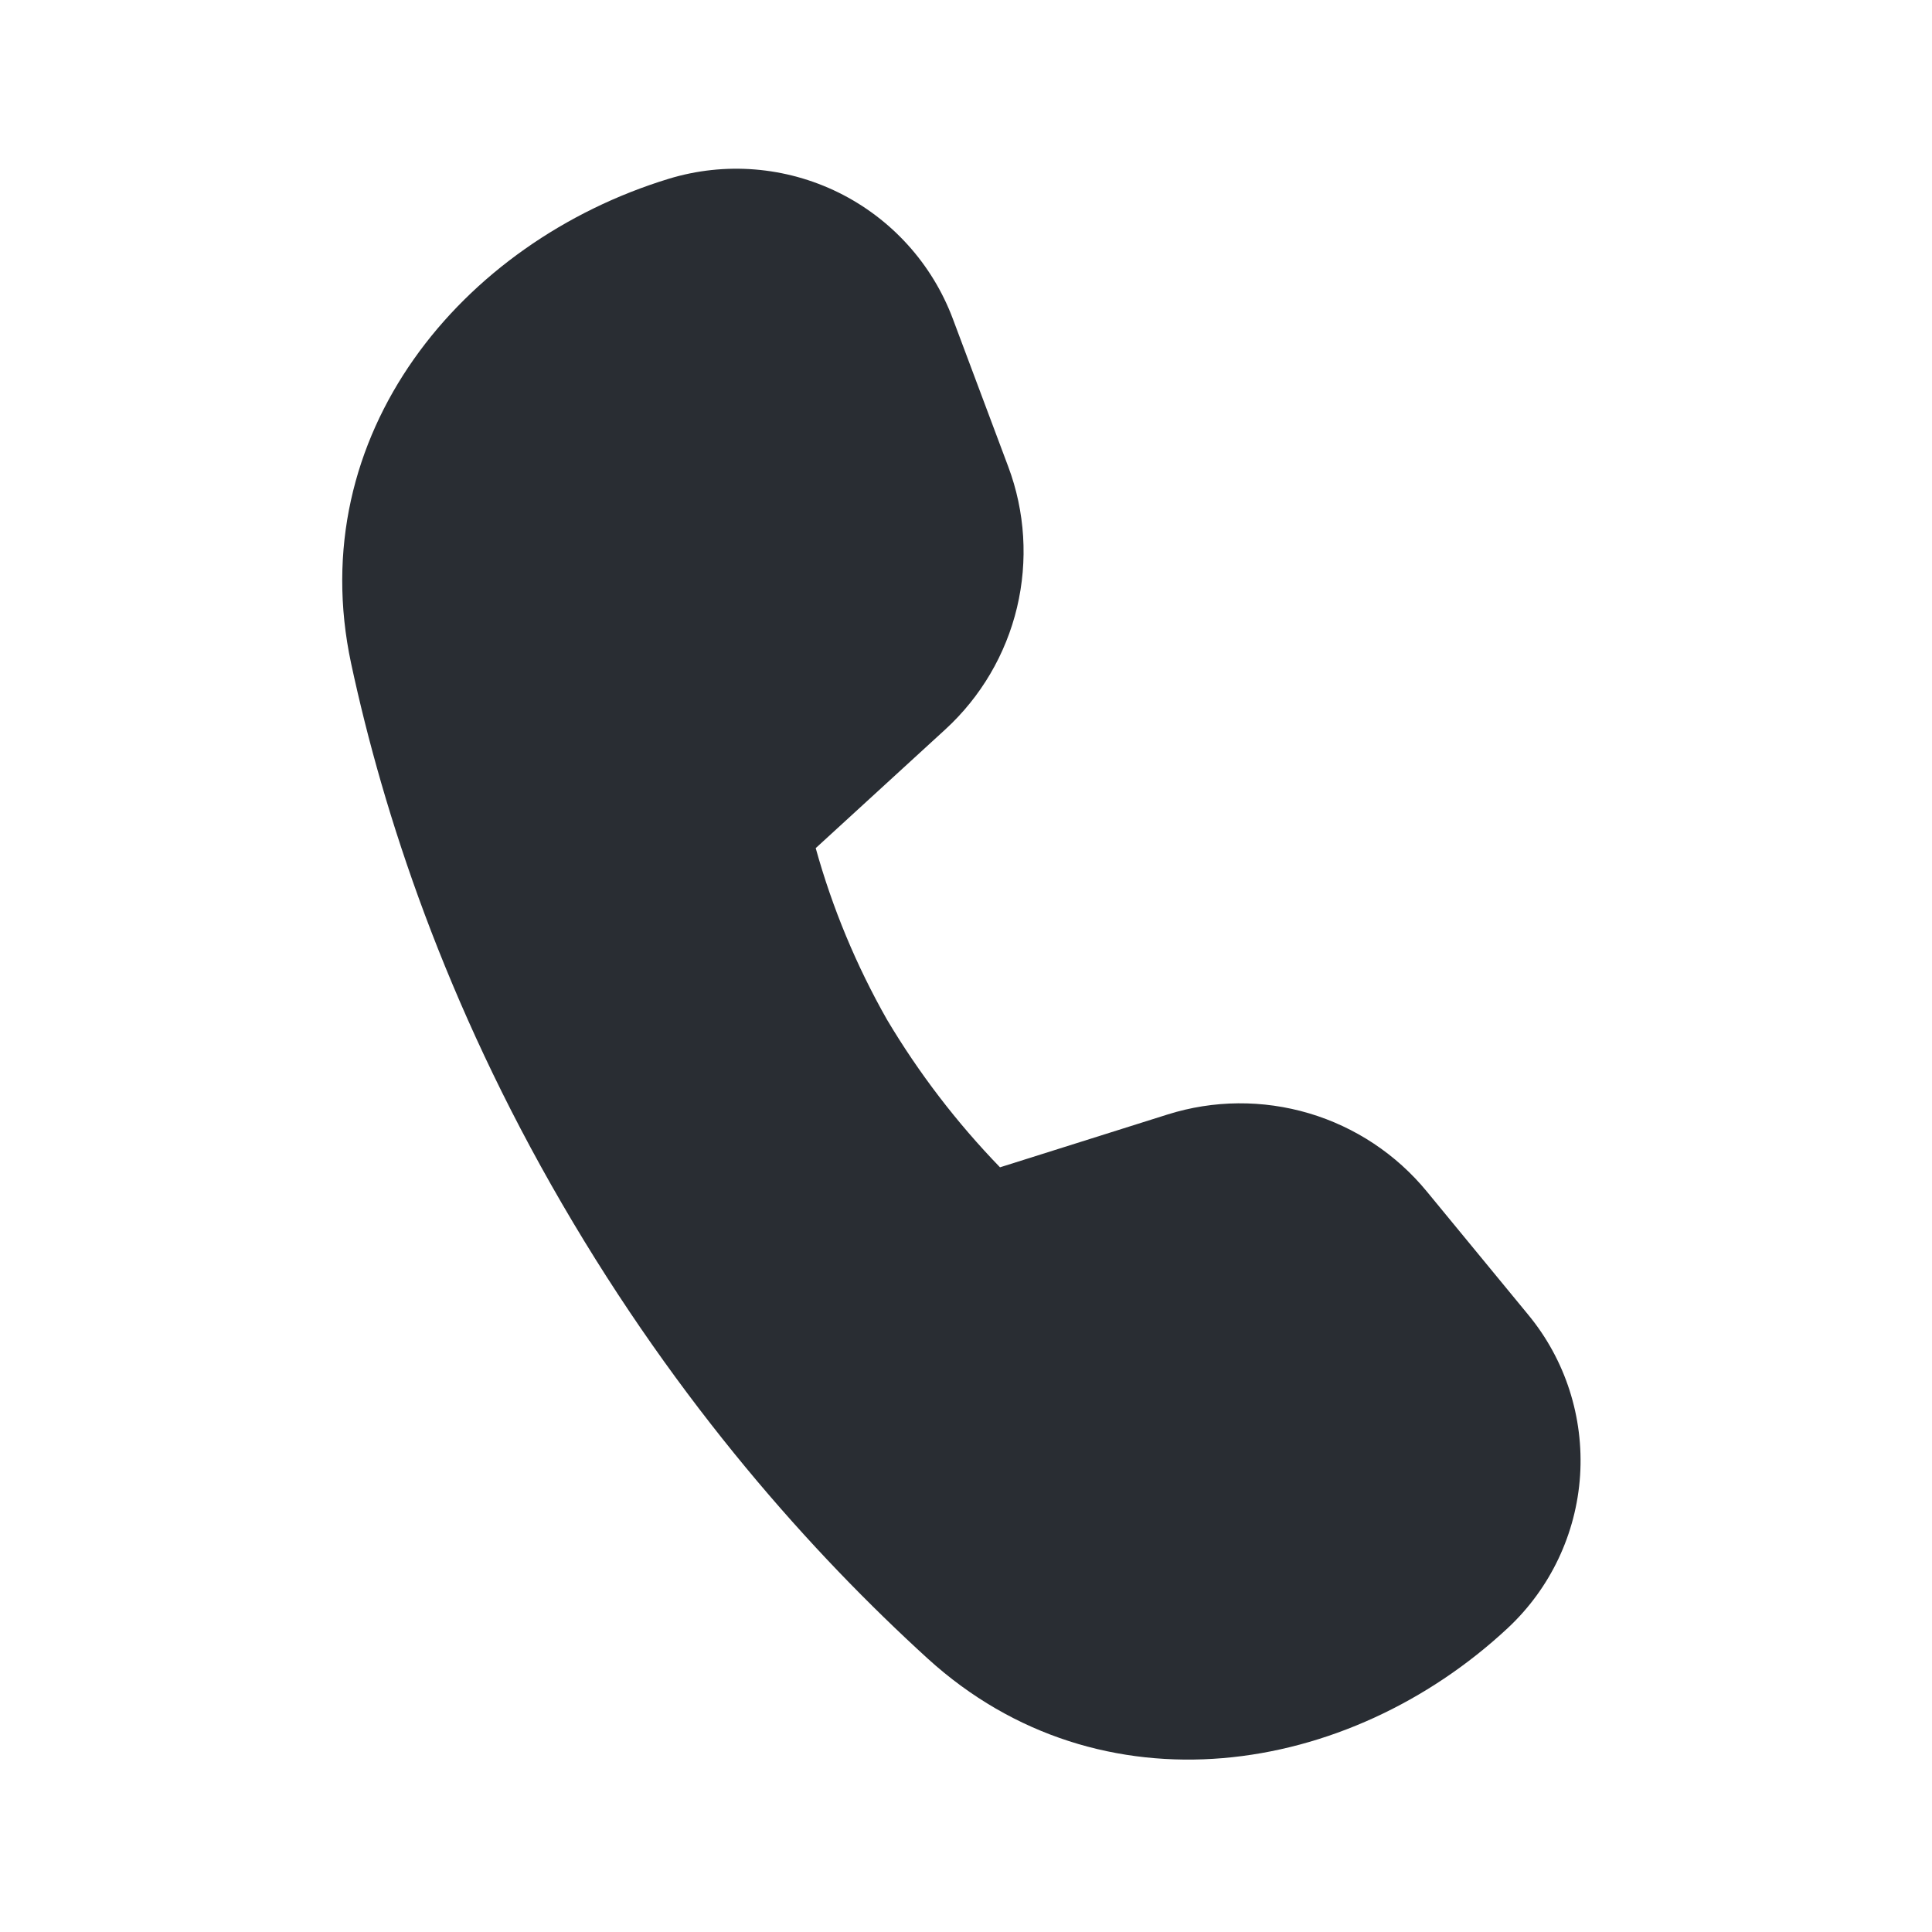
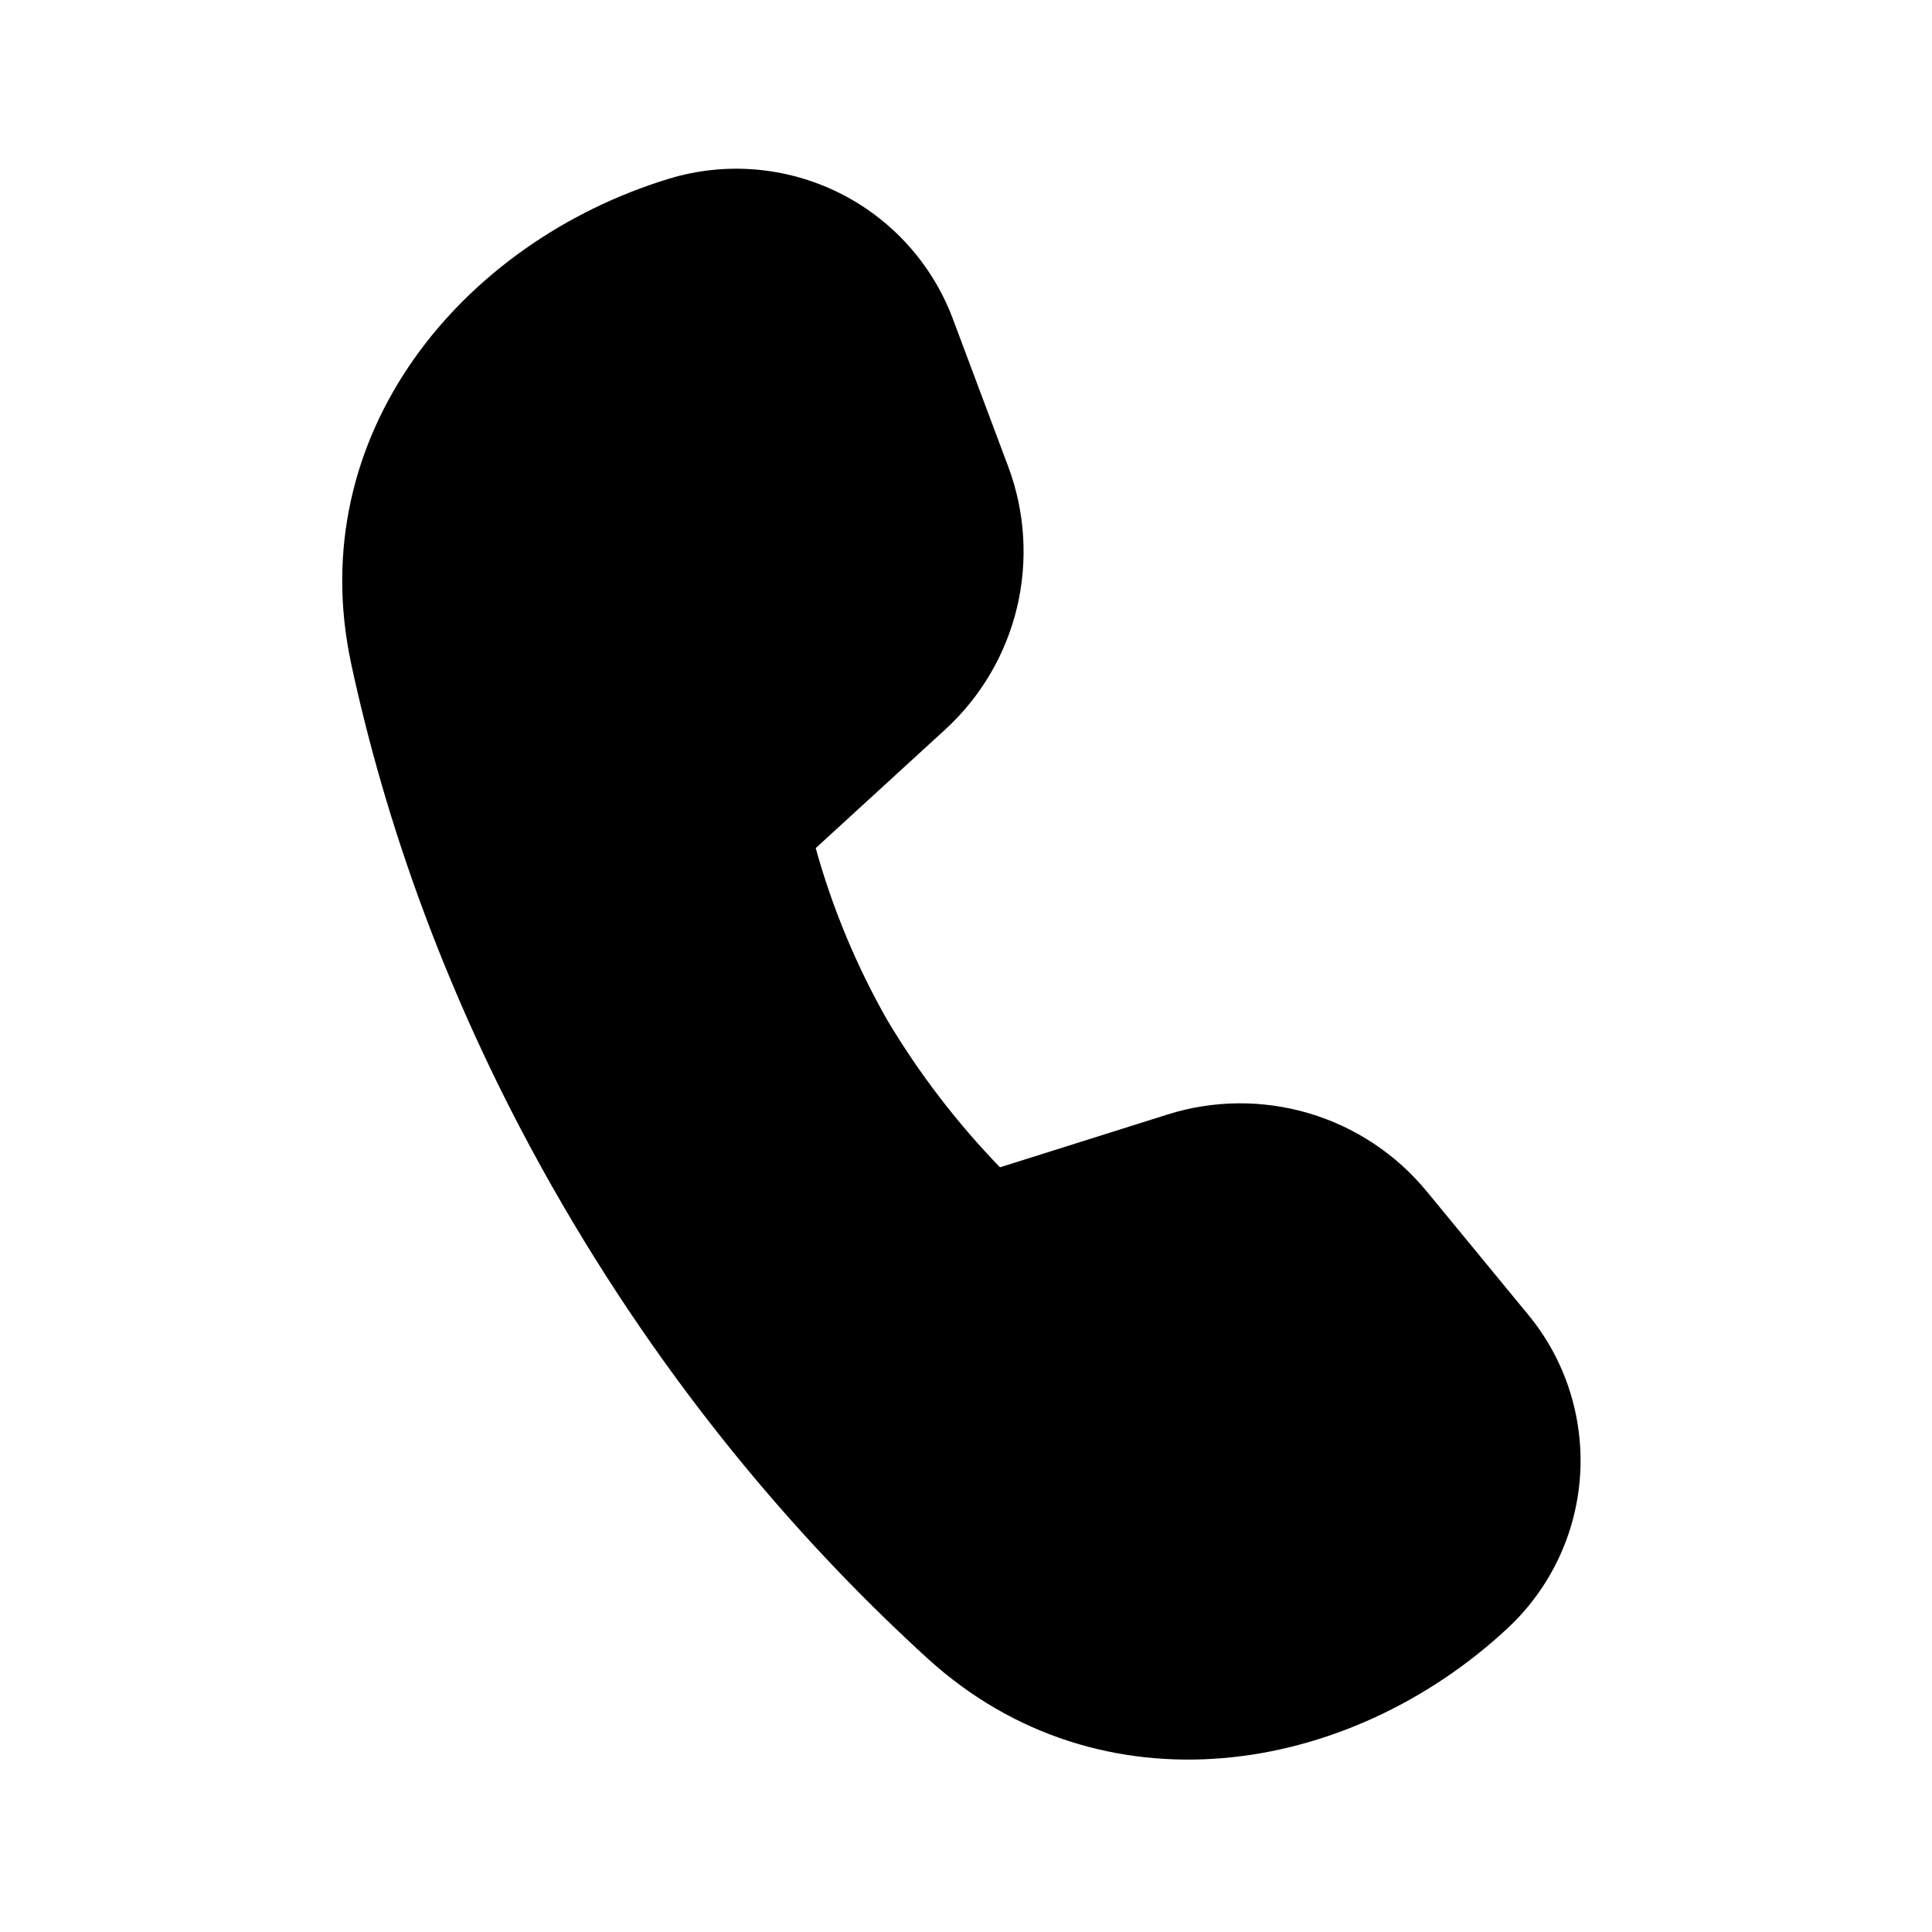
- <svg xmlns="http://www.w3.org/2000/svg" width="20" height="20" viewBox="0 0 20 20" fill="none">
-   <path d="M8.444 8.78L9.787 7.55C10.154 7.213 10.412 6.774 10.528 6.289C10.643 5.805 10.612 5.296 10.437 4.83L9.864 3.301C9.65 2.73 9.227 2.263 8.68 1.993C8.133 1.724 7.505 1.673 6.922 1.851C4.777 2.507 3.128 4.501 3.635 6.869C3.969 8.426 4.608 10.381 5.818 12.461C7.03 14.546 8.415 16.086 9.603 17.169C11.396 18.8 13.958 18.392 15.607 16.855C16.049 16.443 16.317 15.878 16.357 15.275C16.396 14.672 16.205 14.076 15.82 13.61L14.771 12.335C14.454 11.949 14.029 11.667 13.551 11.525C13.072 11.383 12.563 11.387 12.087 11.537L10.352 12.084C9.904 11.621 9.511 11.108 9.182 10.555C8.864 9.995 8.616 9.399 8.444 8.779V8.78Z" fill="#292D33" />
+ <svg xmlns="http://www.w3.org/2000/svg" width="20" height="20" viewBox="0 0 20 20">
+   <path d="M8.444 8.78L9.787 7.55C10.154 7.213 10.412 6.774 10.528 6.289C10.643 5.805 10.612 5.296 10.437 4.83L9.864 3.301C9.65 2.73 9.227 2.263 8.68 1.993C8.133 1.724 7.505 1.673 6.922 1.851C4.777 2.507 3.128 4.501 3.635 6.869C3.969 8.426 4.608 10.381 5.818 12.461C7.03 14.546 8.415 16.086 9.603 17.169C11.396 18.8 13.958 18.392 15.607 16.855C16.049 16.443 16.317 15.878 16.357 15.275C16.396 14.672 16.205 14.076 15.82 13.61L14.771 12.335C14.454 11.949 14.029 11.667 13.551 11.525C13.072 11.383 12.563 11.387 12.087 11.537L10.352 12.084C9.904 11.621 9.511 11.108 9.182 10.555C8.864 9.995 8.616 9.399 8.444 8.779V8.78Z" />
</svg>
